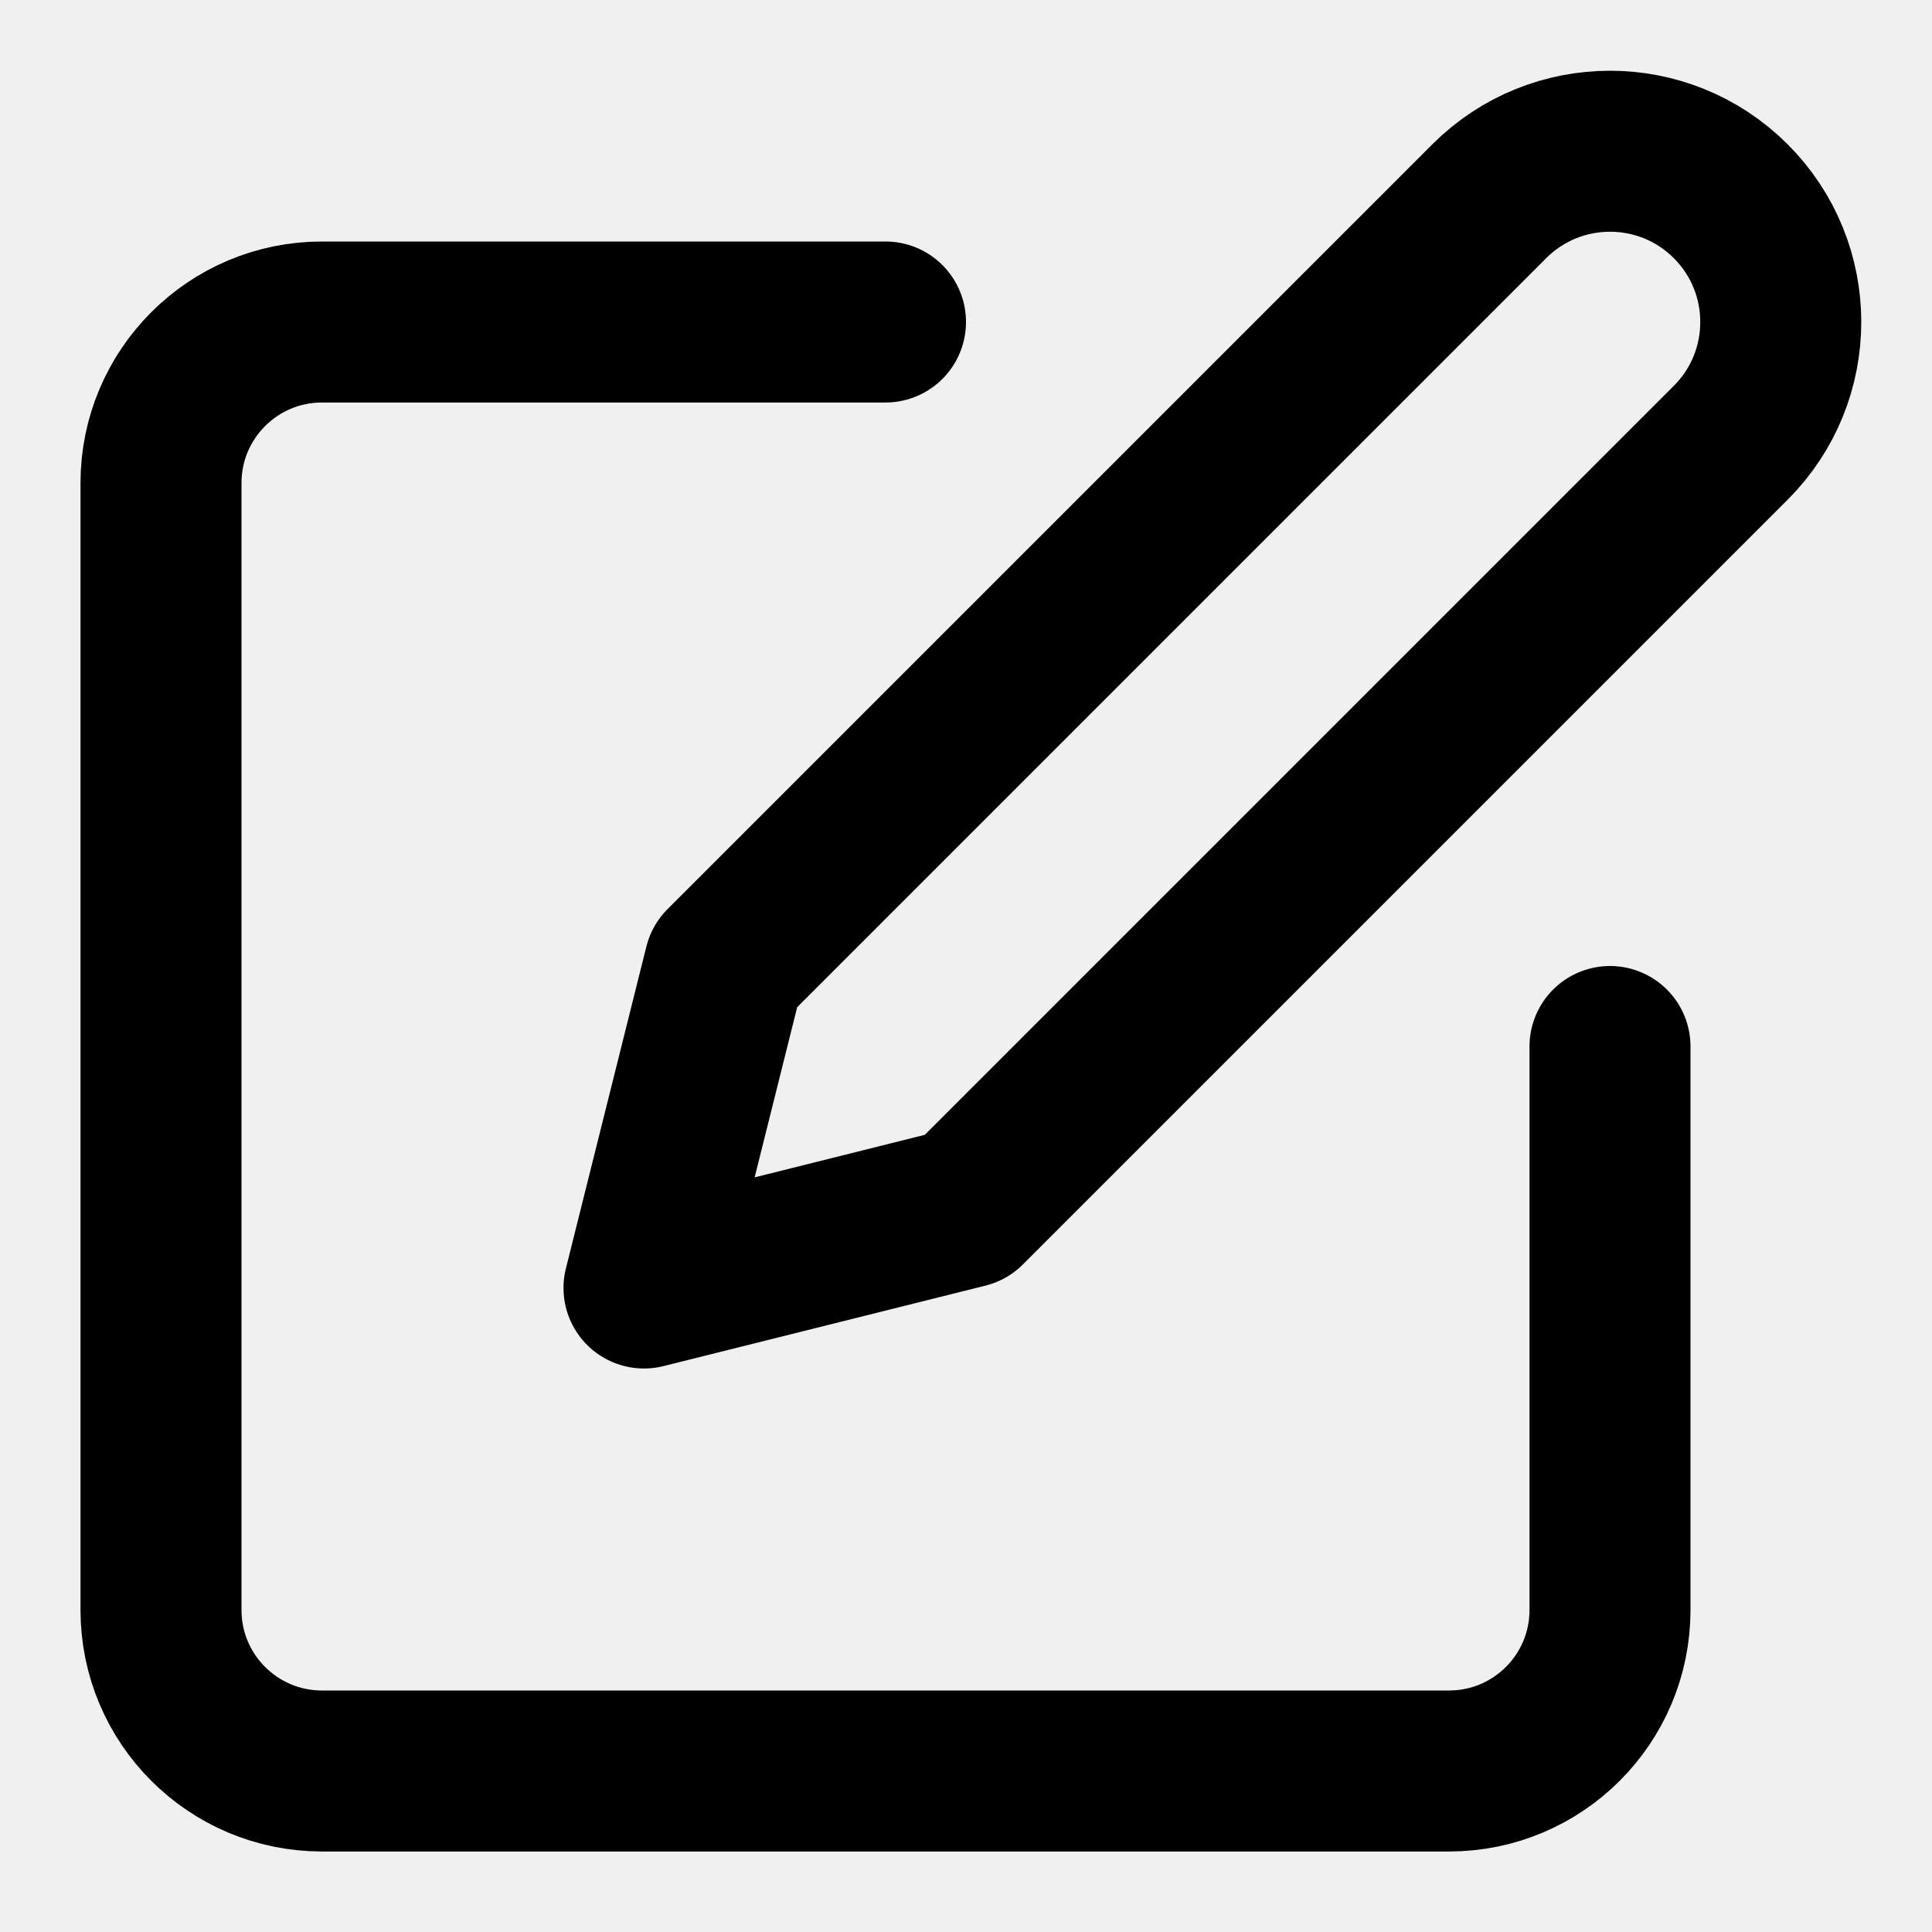
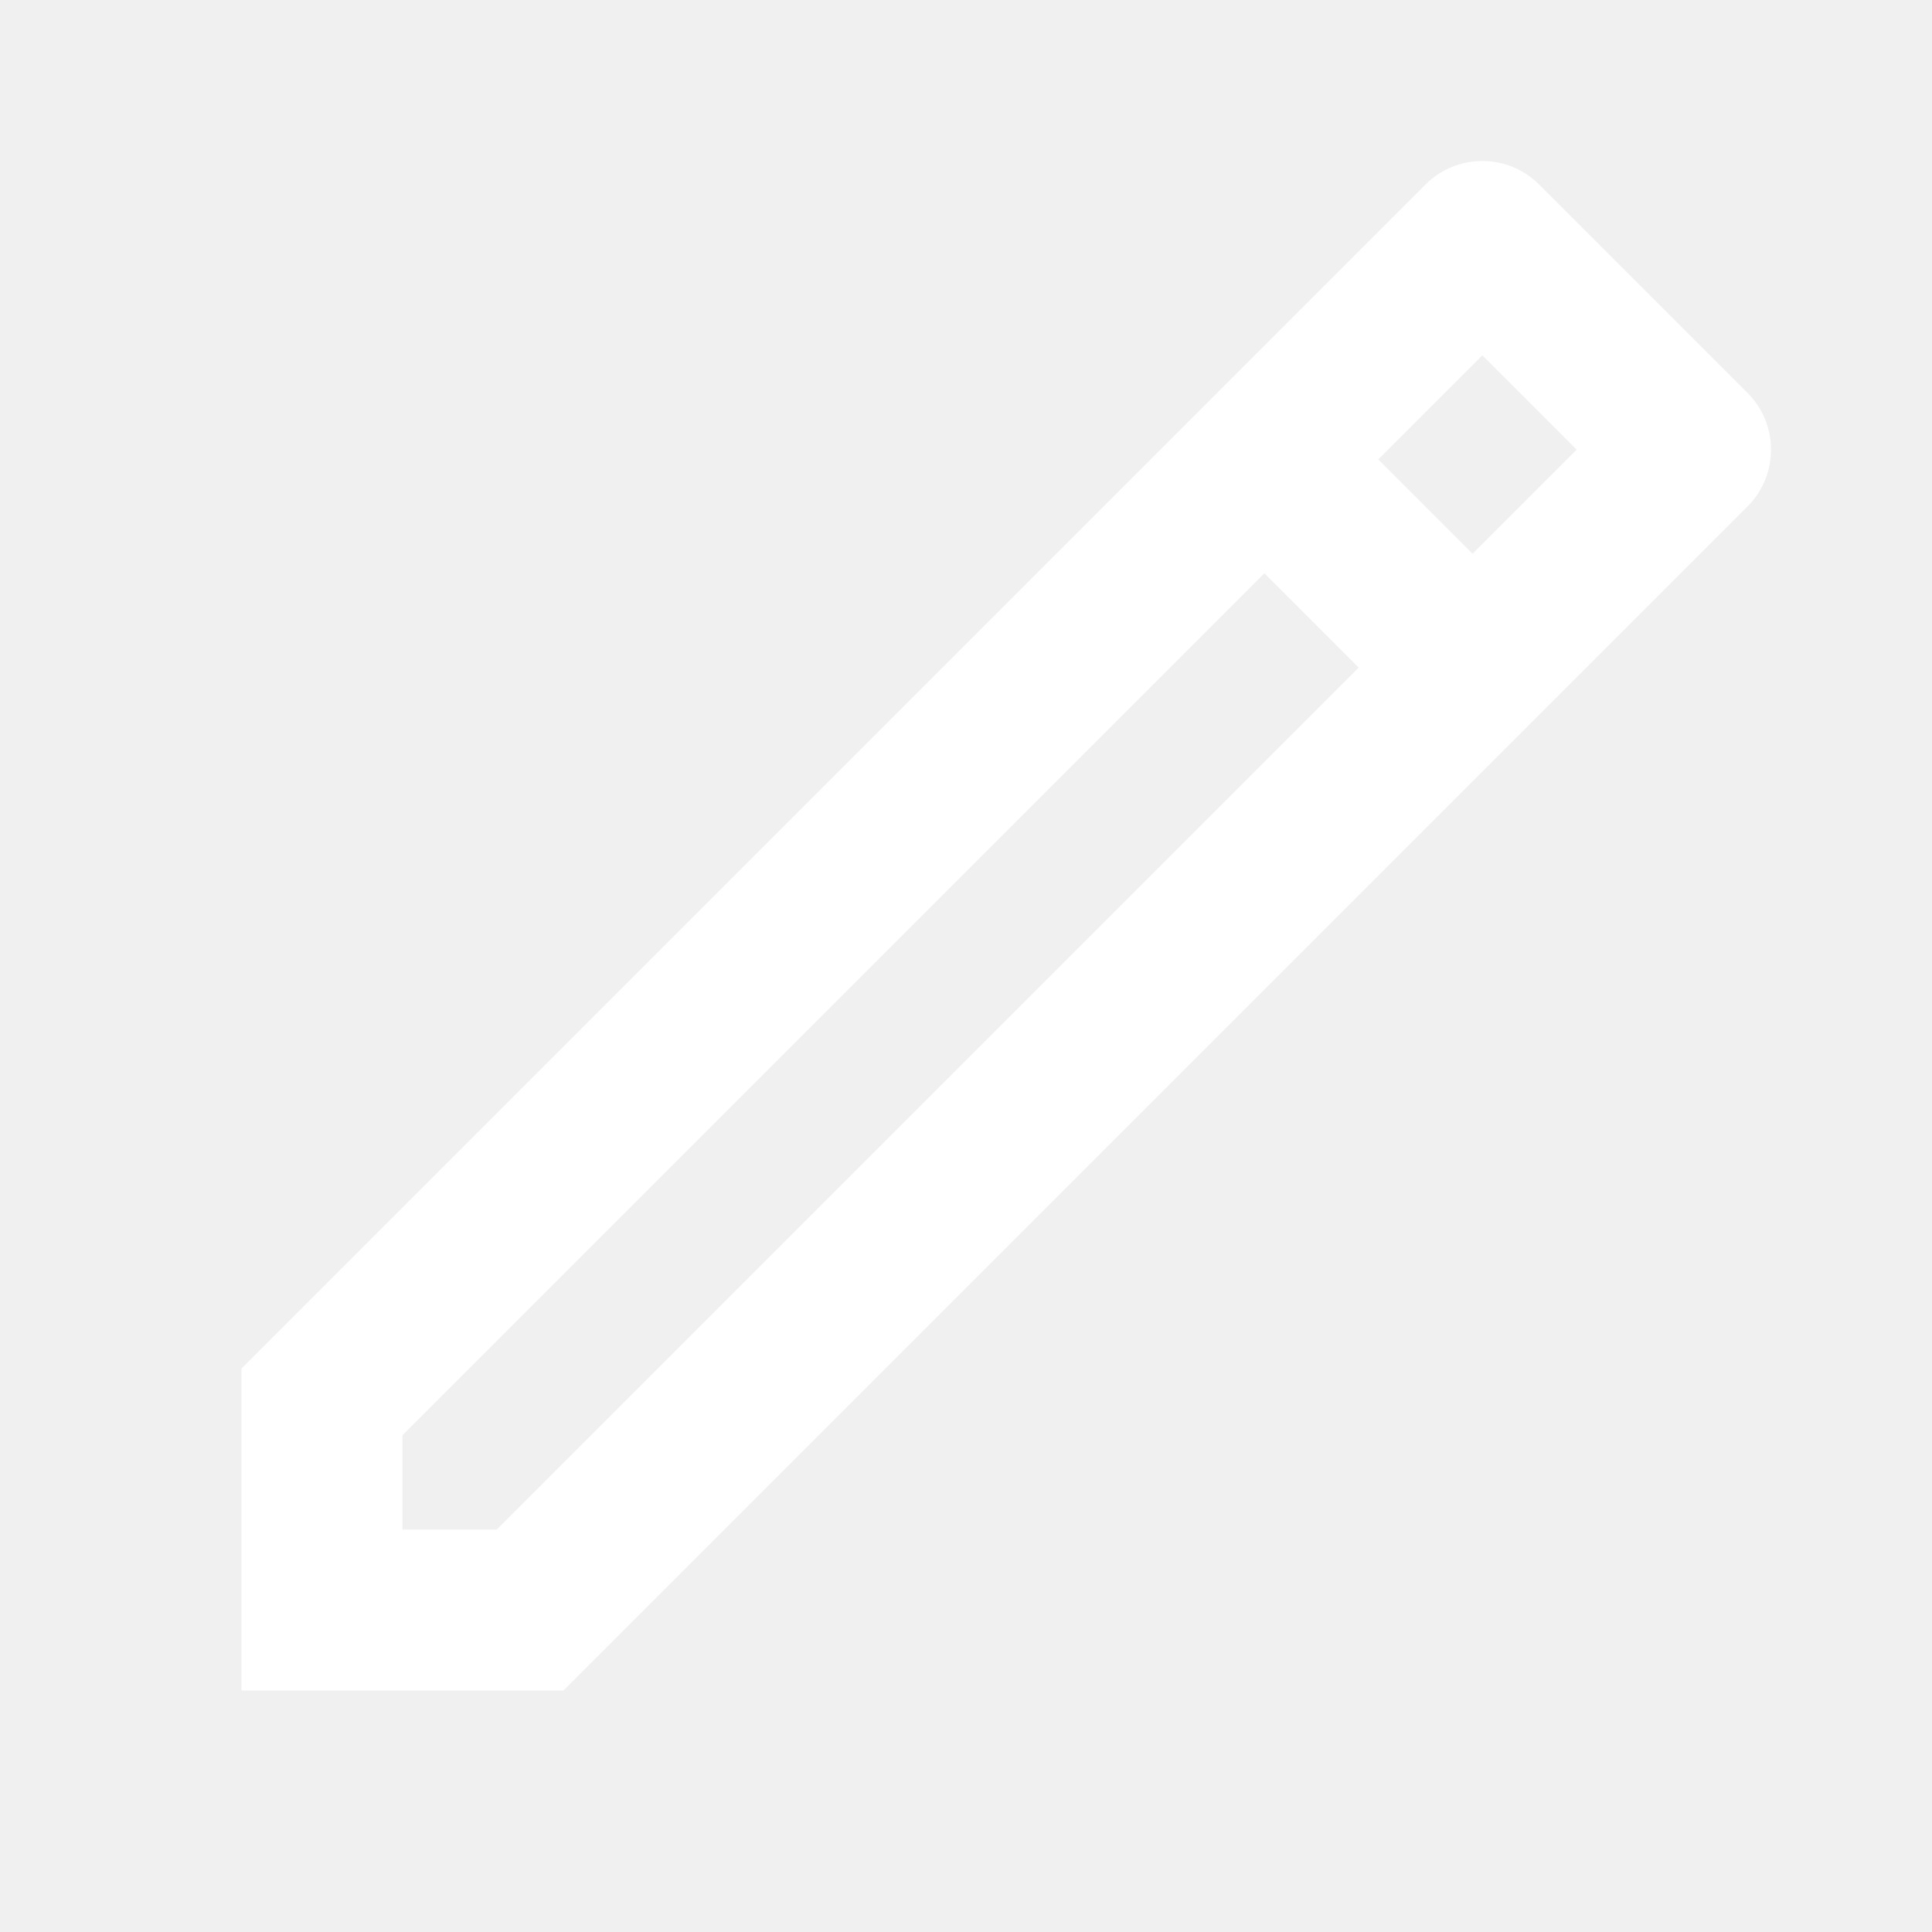
- <svg xmlns="http://www.w3.org/2000/svg" class="feather feather-edit" fill="none" height="24" stroke="currentColor" stroke-linecap="round" stroke-linejoin="round" stroke-width="2" viewBox="0 0 24 24" width="24">
-   <path d="M11 4H4a2 2 0 0 0-2 2v14a2 2 0 0 0 2 2h14a2 2 0 0 0 2-2v-7" />
-   <path d="M18.5 2.5a2.121 2.121 0 0 1 3 3L12 15l-4 1 1-4 9.5-9.5z" />
+ <svg xmlns="http://www.w3.org/2000/svg" fill="#FFFFFF" viewBox="0 0 24 24" width="24px" height="24px">
+   <path d="M 18.414 2 C 18.158 2 17.902 2.098 17.707 2.293 L 15.707 4.293 L 14.293 5.707 L 3 17 L 3 21 L 7 21 L 21.707 6.293 C 22.098 5.902 22.098 5.269 21.707 4.879 L 19.121 2.293 C 18.926 2.098 18.67 2 18.414 2 z M 18.414 4.414 L 19.586 5.586 L 18.293 6.879 L 17.121 5.707 L 18.414 4.414 z M 15.707 7.121 L 16.879 8.293 L 6.172 19 L 5 19 L 5 17.828 L 15.707 7.121 z" />
</svg>
